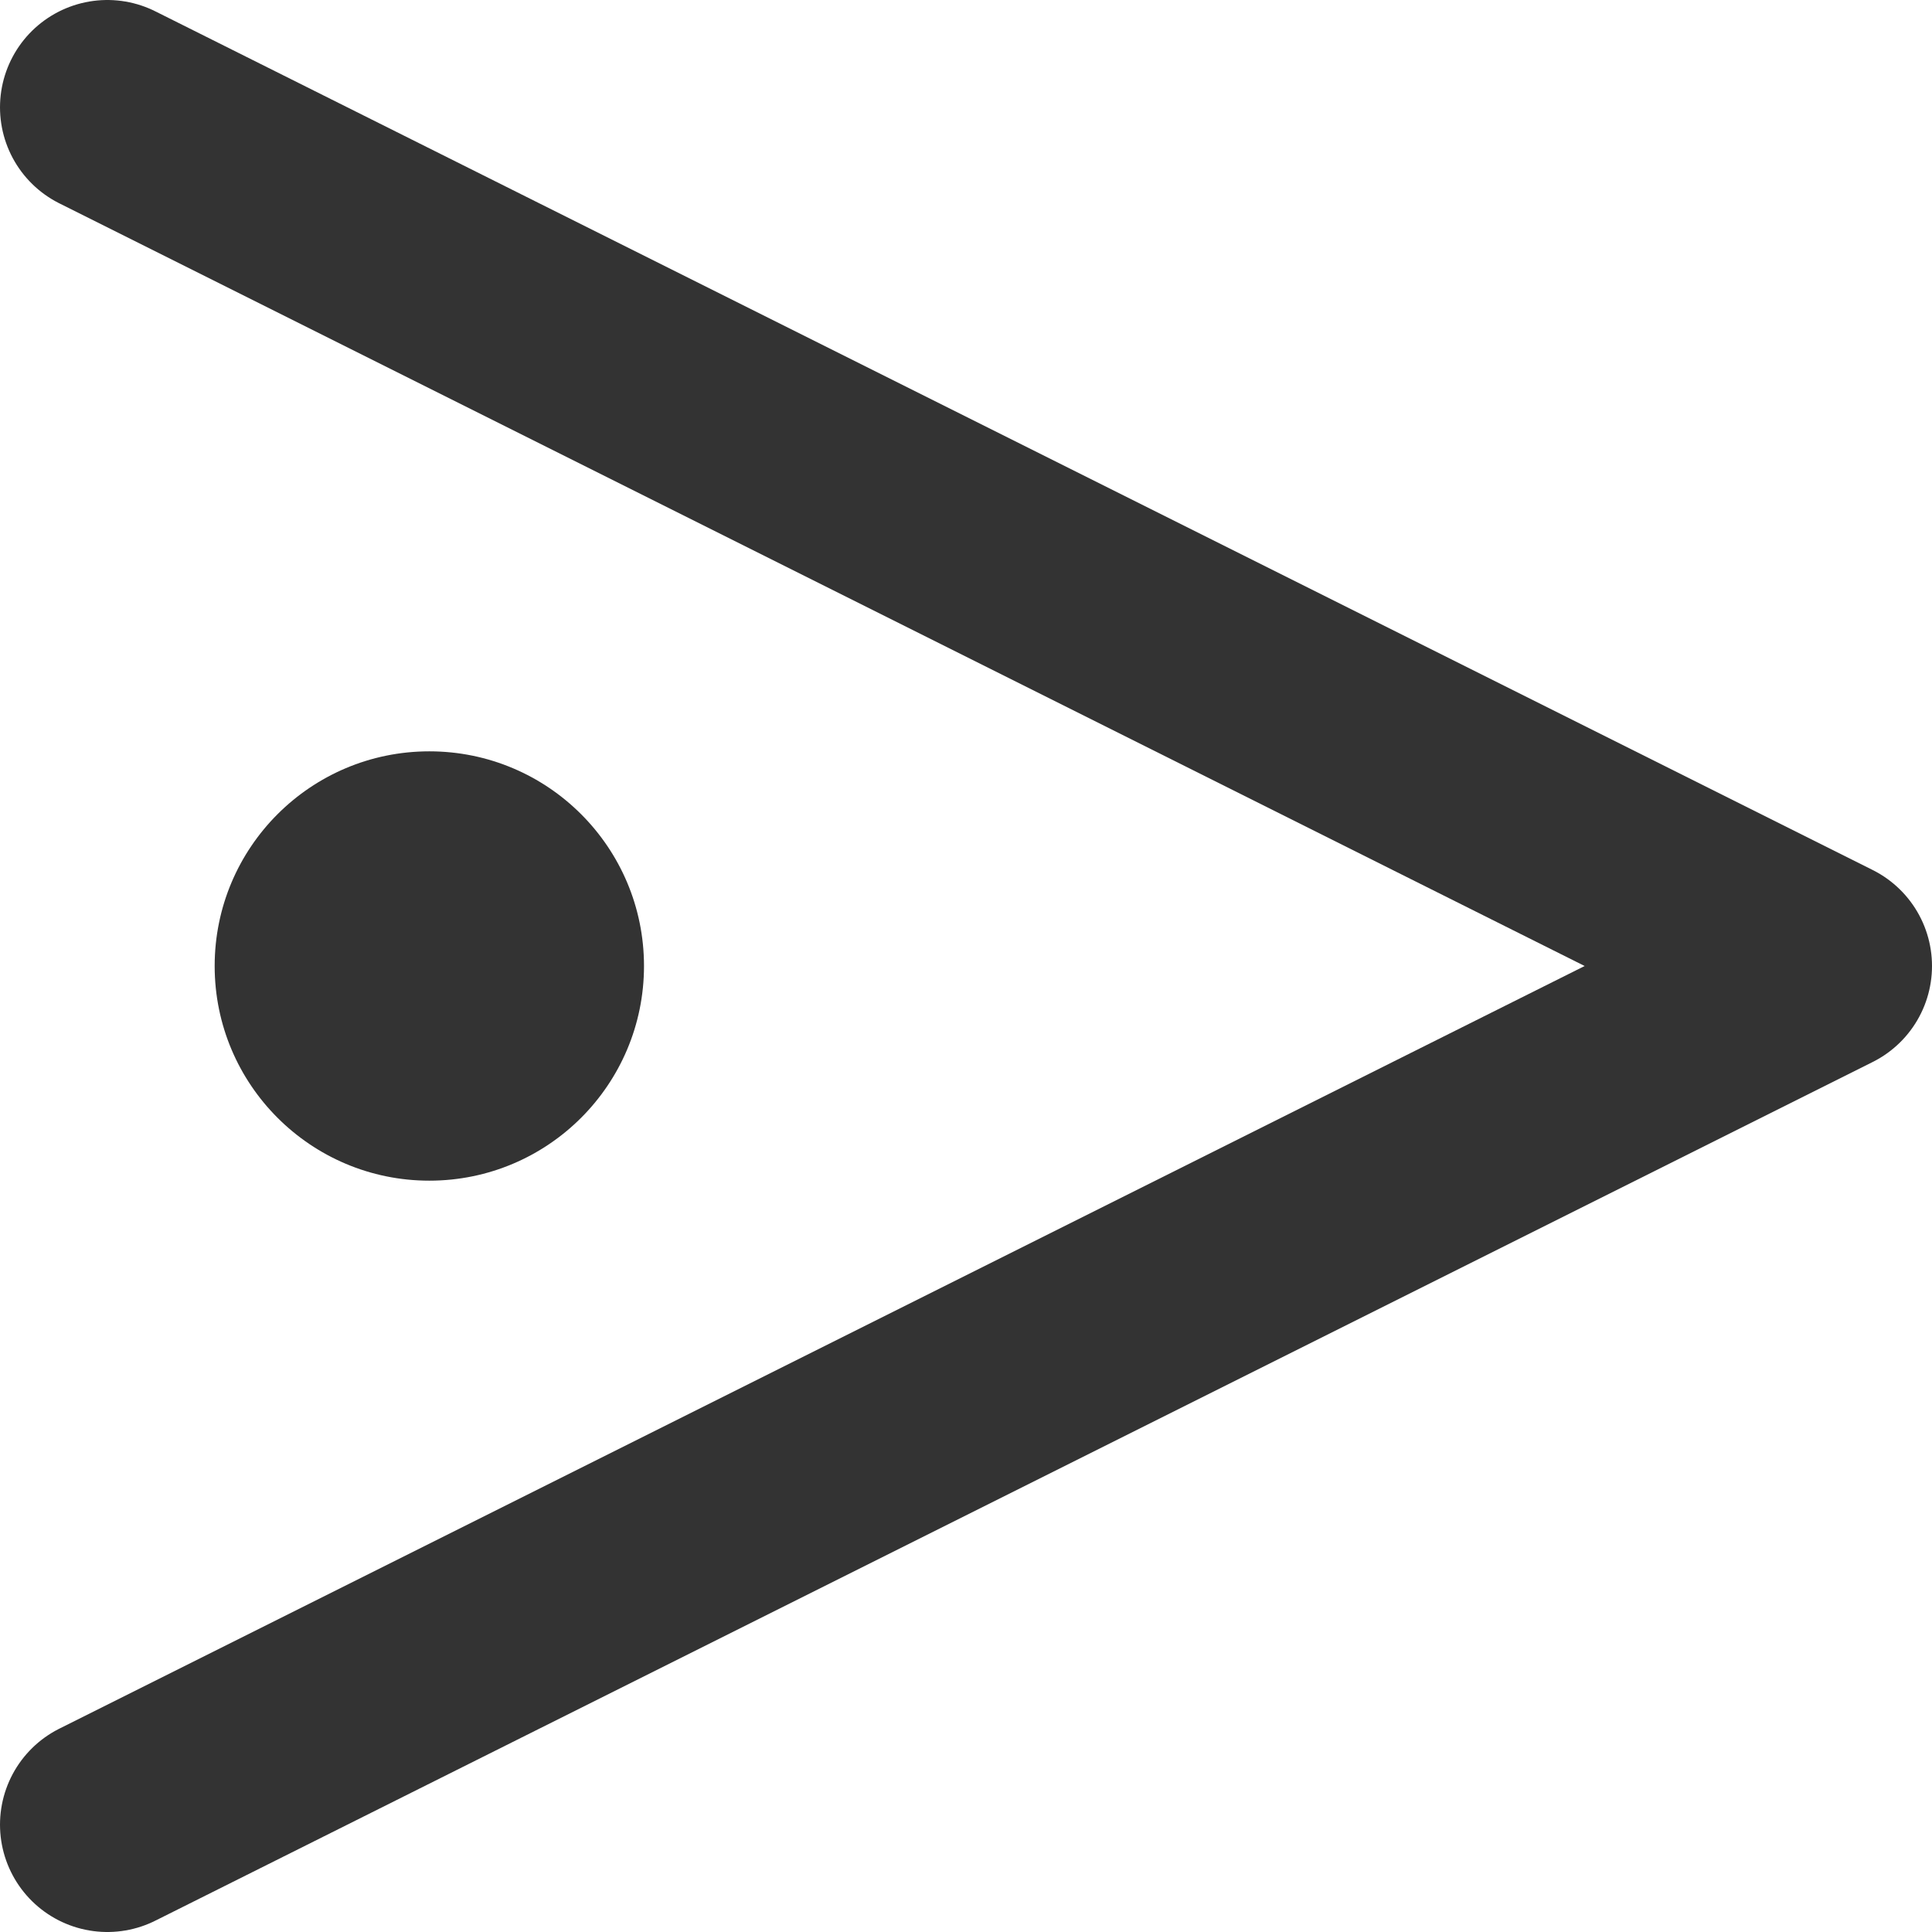
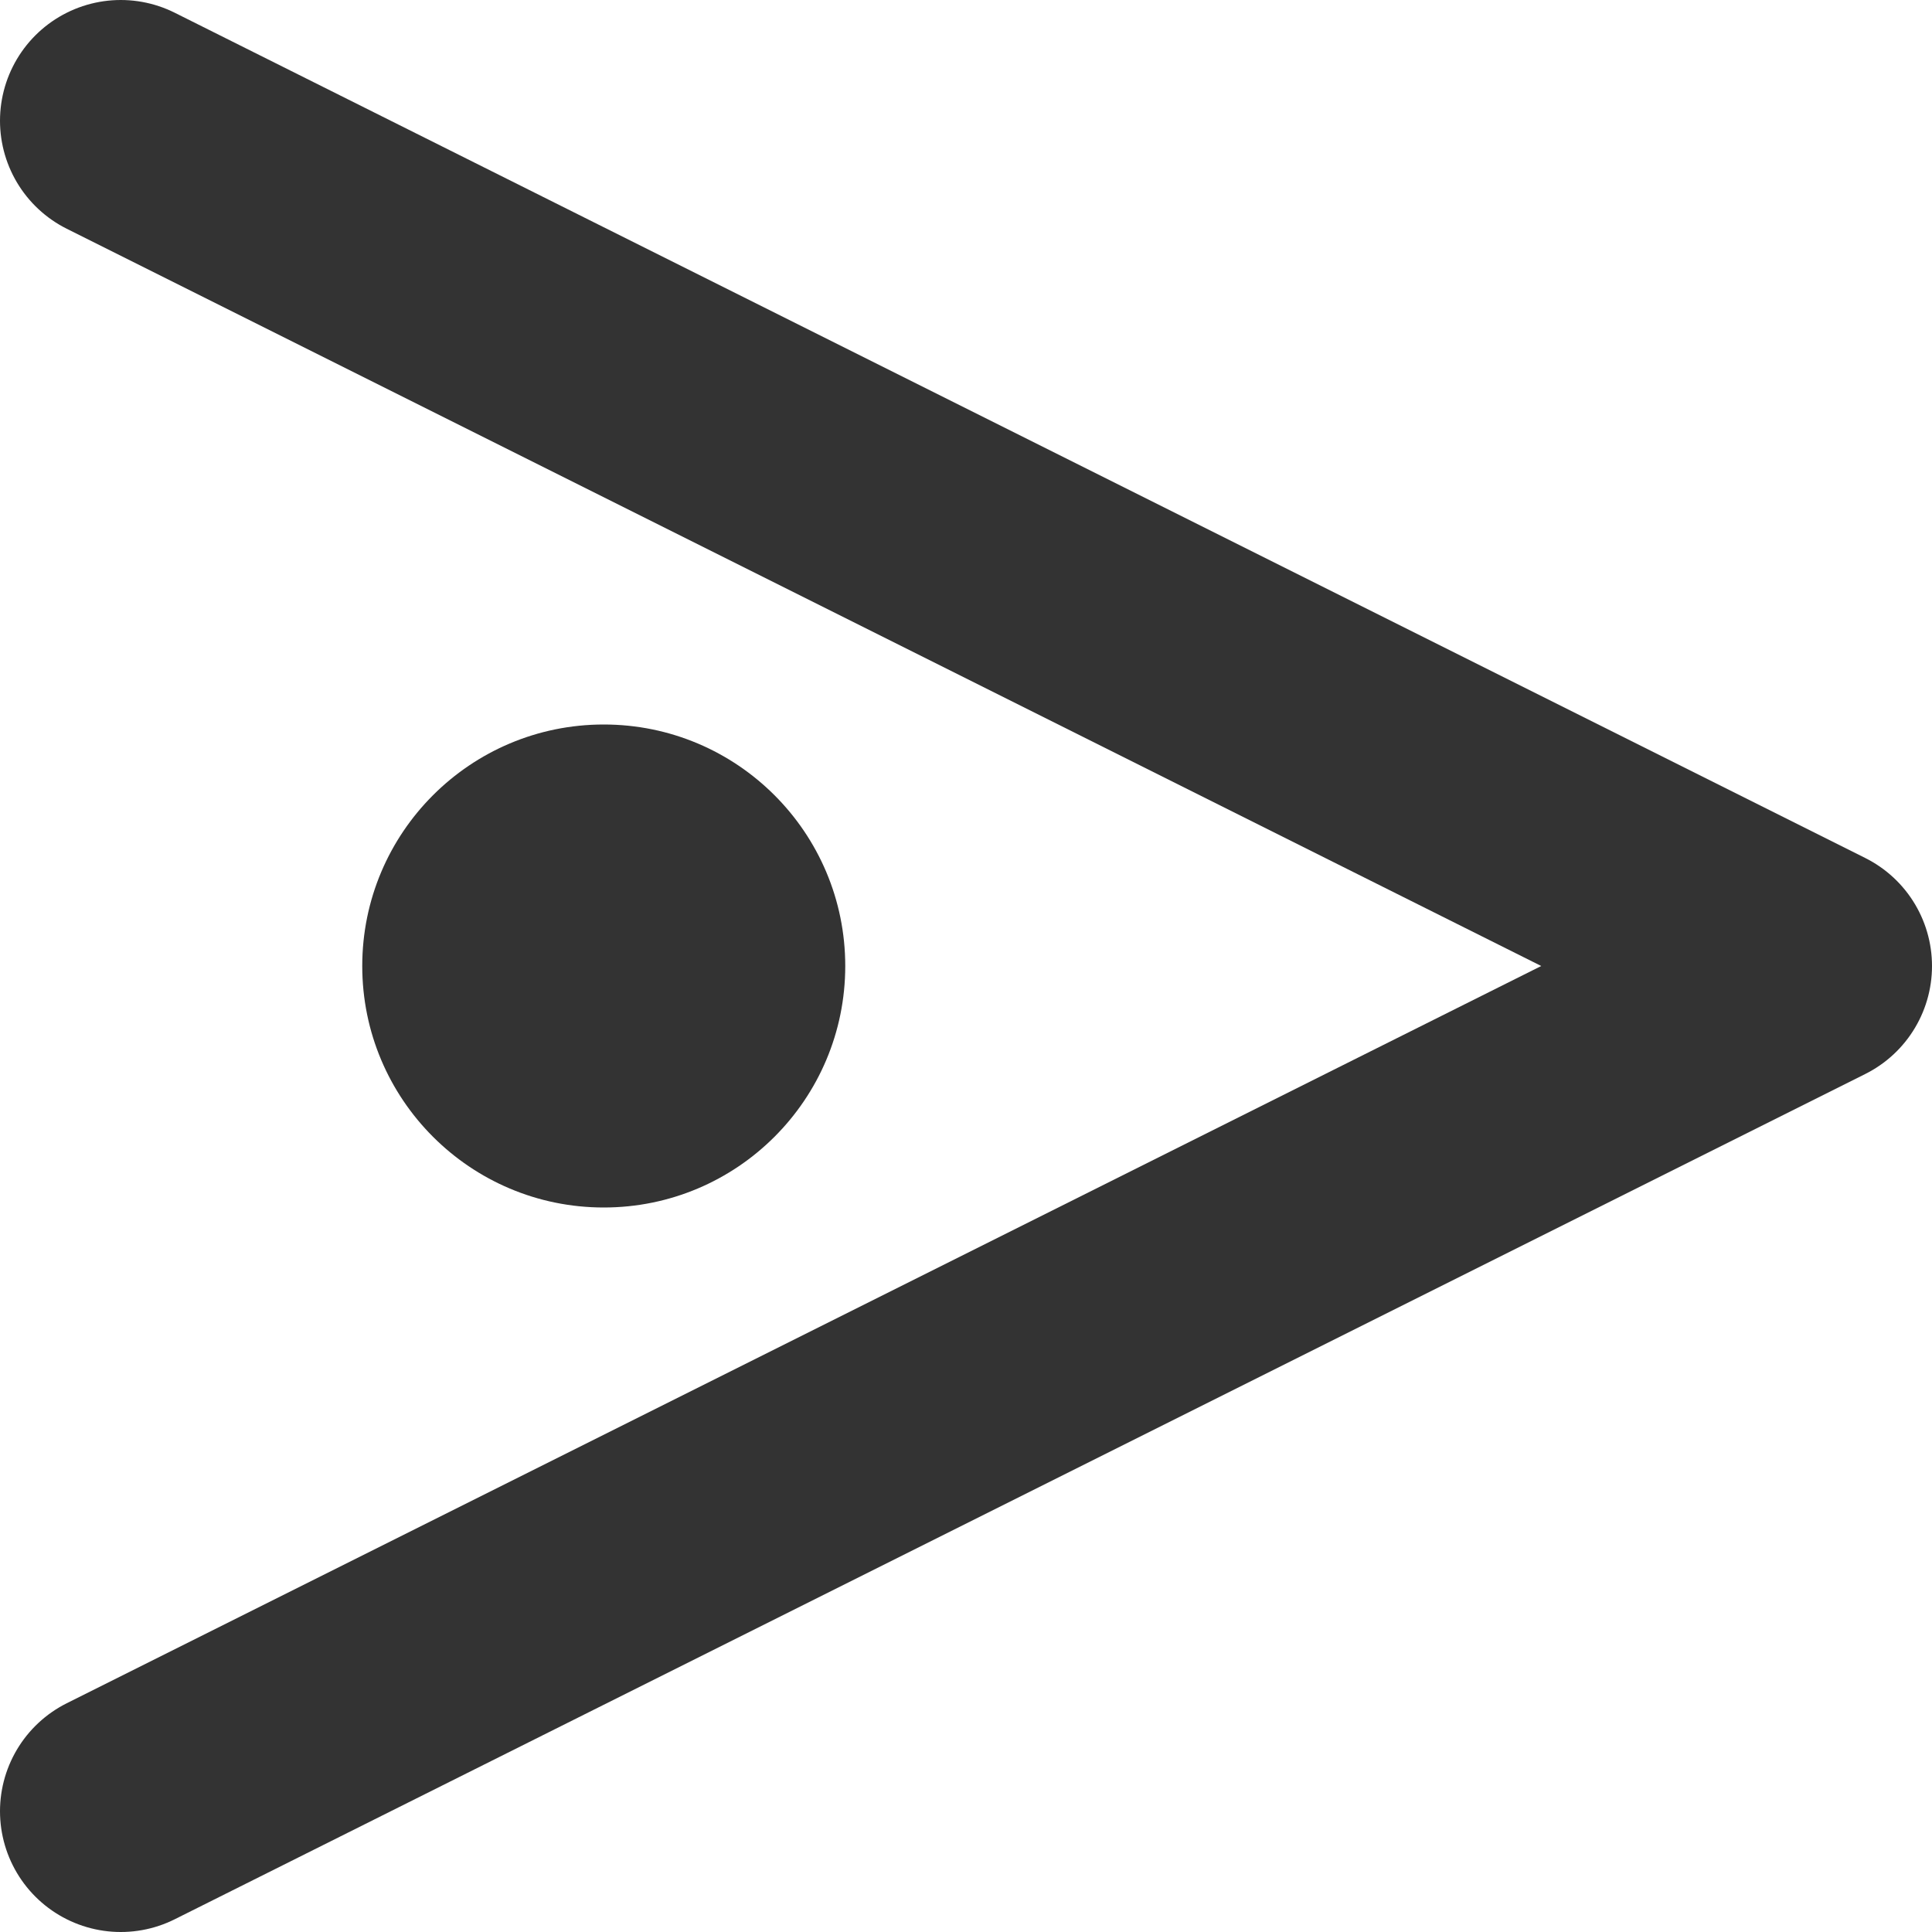
- <svg xmlns="http://www.w3.org/2000/svg" width="18" height="18" viewBox="0 0 18 18" fill="none">
-   <path d="M1 17L17 9L1 1" stroke="#333333" stroke-width="2" stroke-linecap="round" stroke-linejoin="round" />
-   <circle cx="4" cy="9" r="2" fill="#333333" />
+ <svg xmlns="http://www.w3.org/2000/svg" width="16" height="16" viewBox="0 0 16 16" fill="none">
+   <path d="M1 15L15 8L1 1" stroke="#333333" stroke-width="2" stroke-linecap="round" stroke-linejoin="round" />
+   <circle cx="5" cy="8" r="2" fill="#333333" />
</svg>
